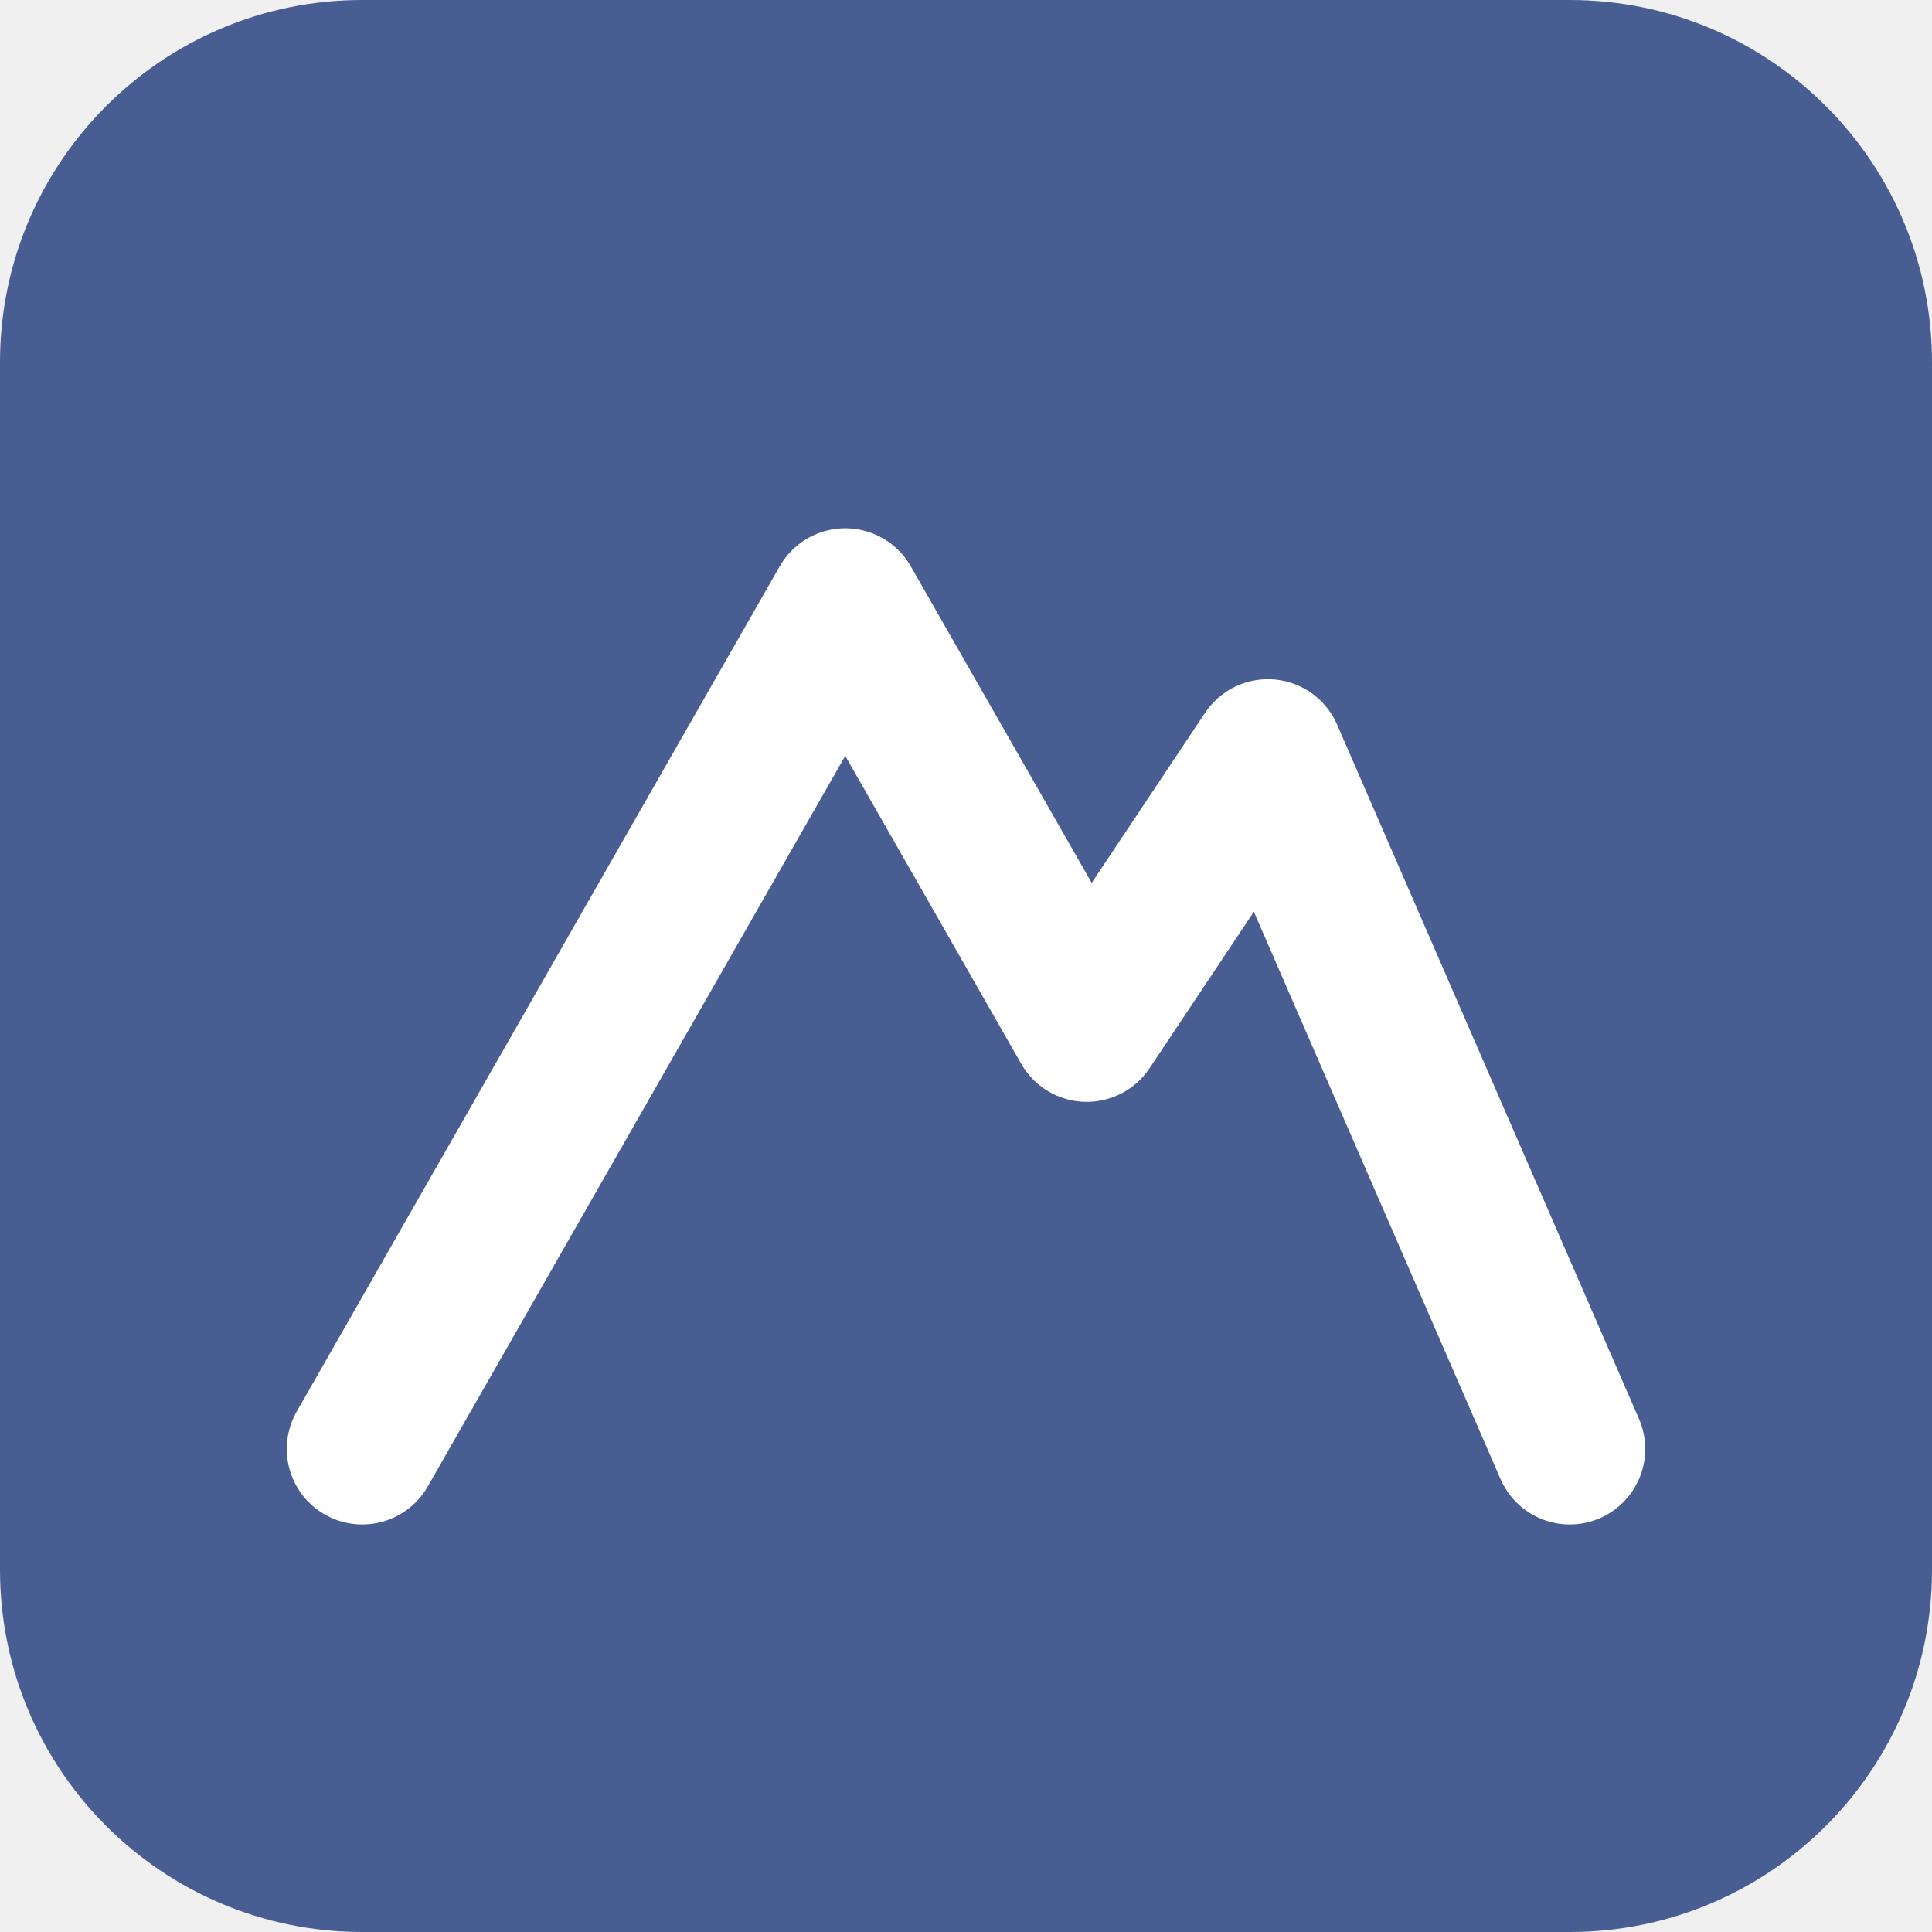
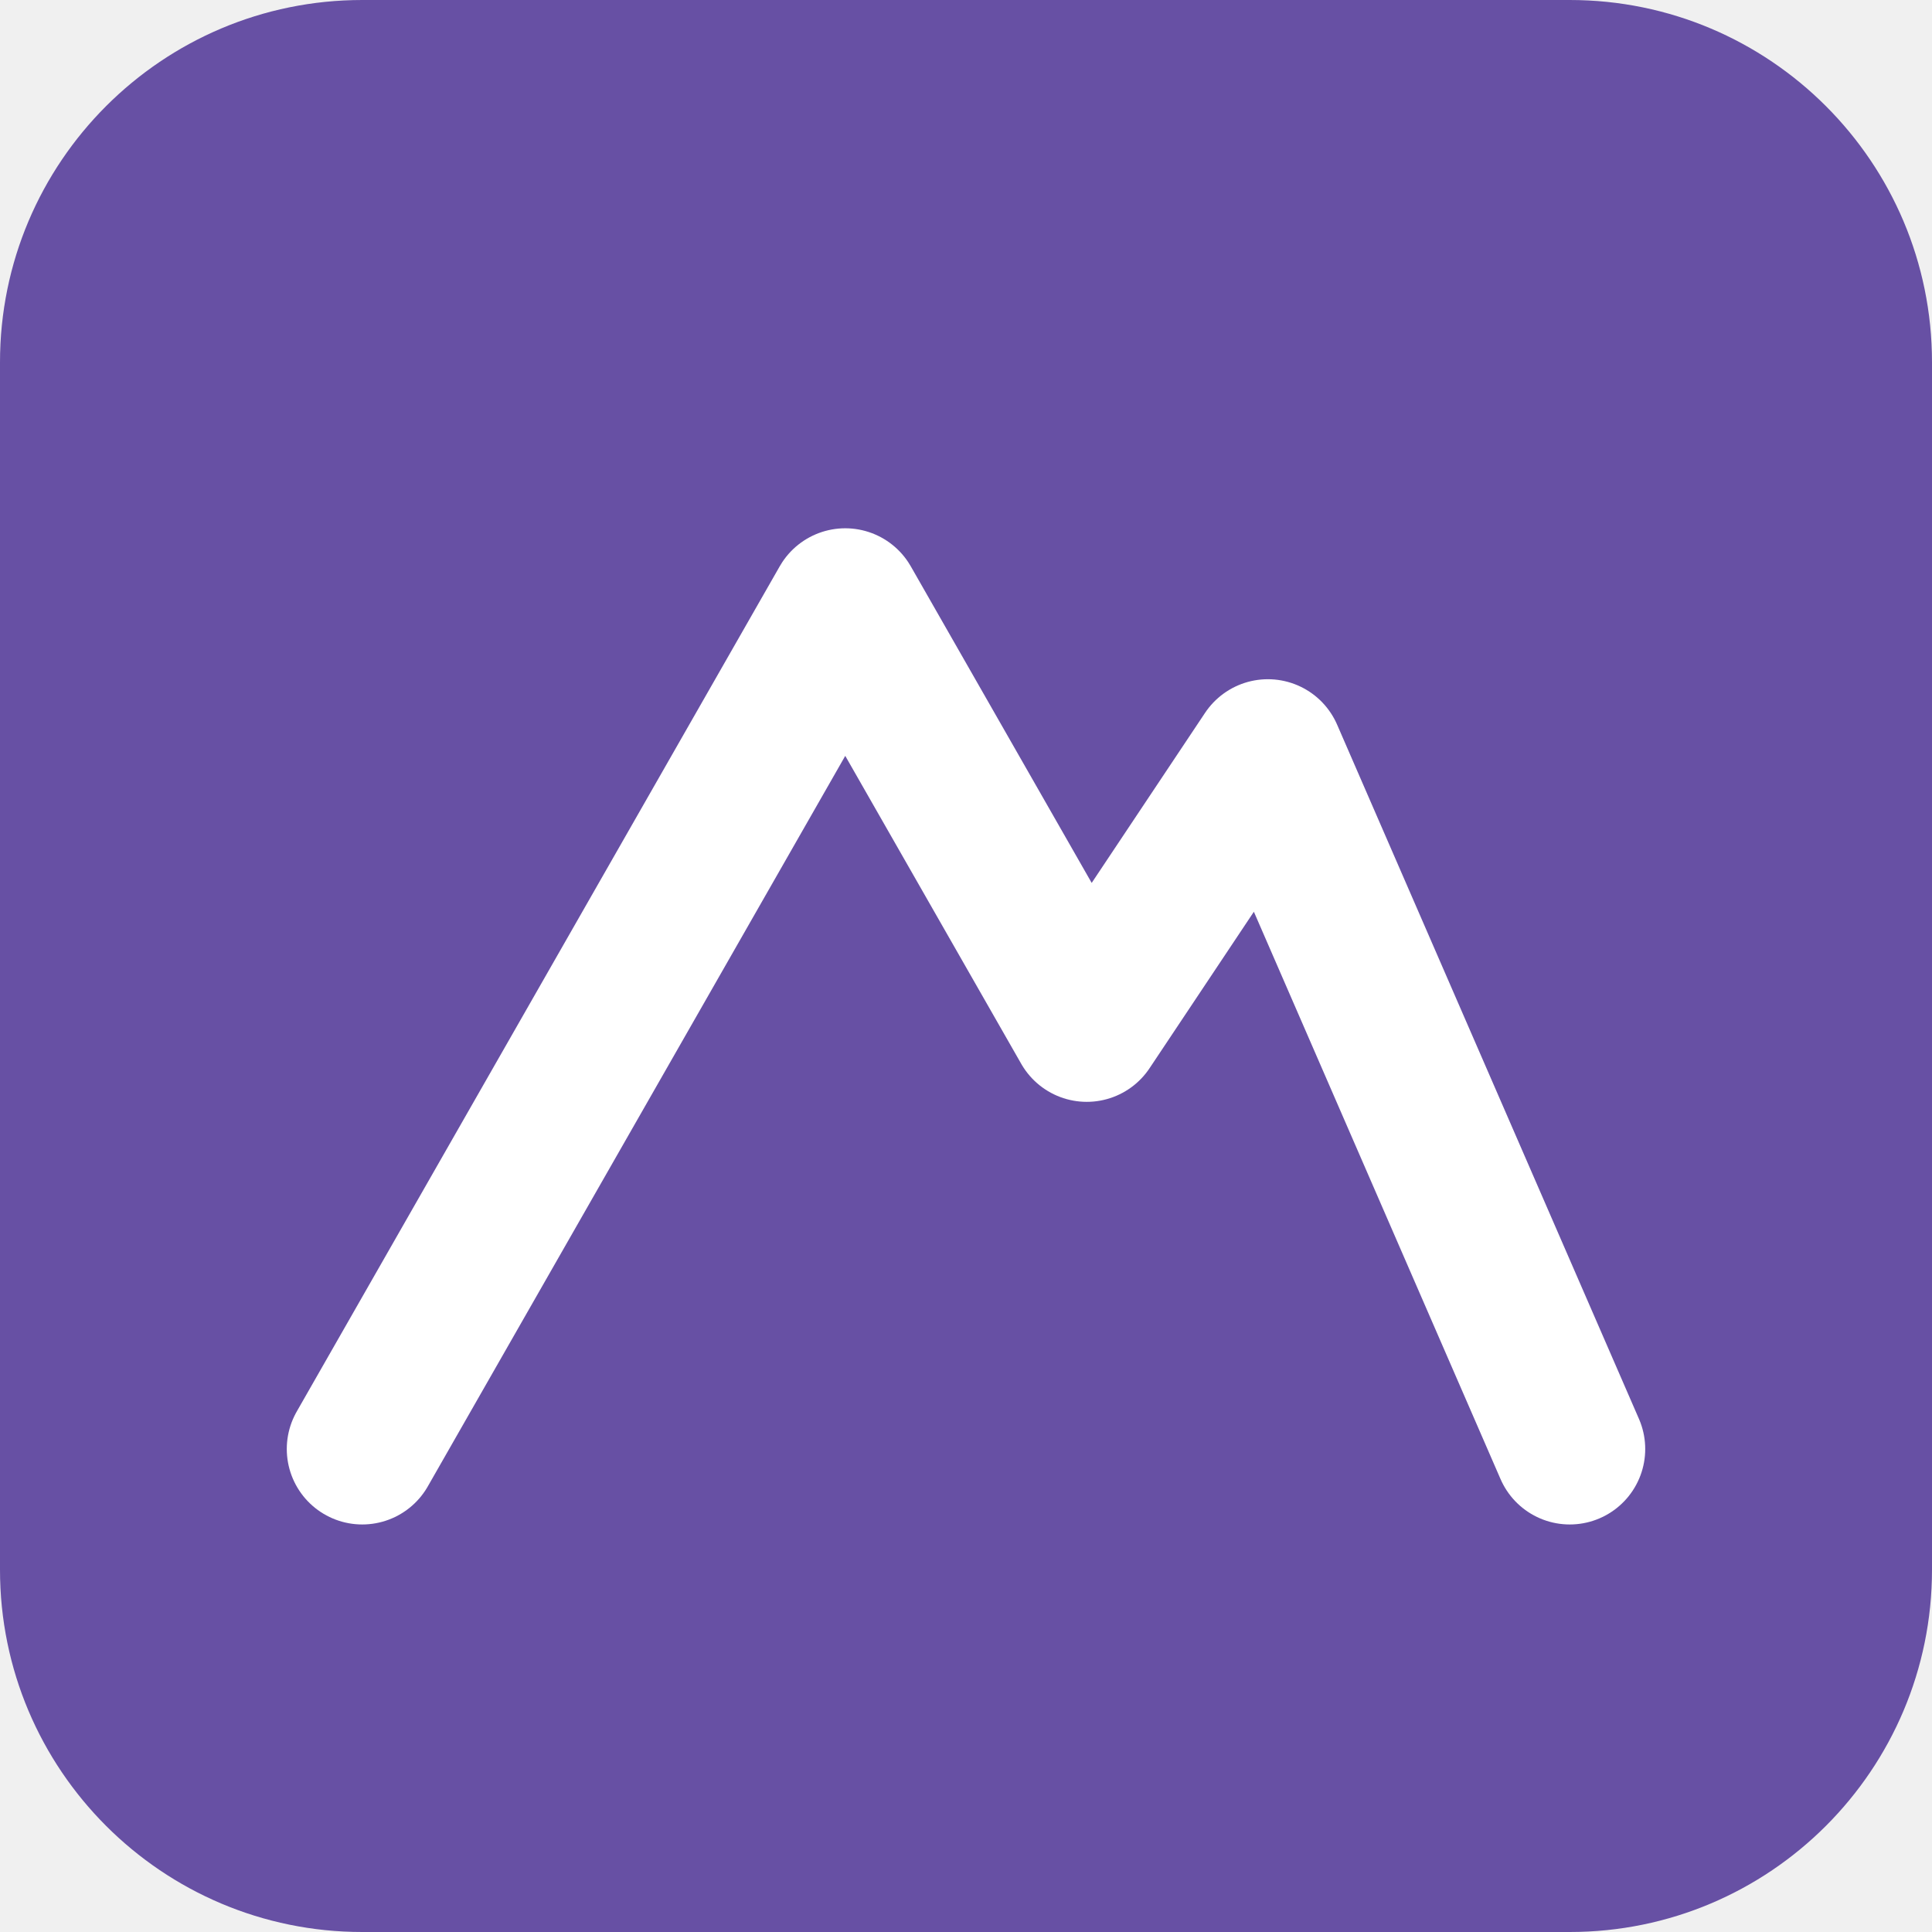
<svg xmlns="http://www.w3.org/2000/svg" viewBox="0 0 512 512">
-   <rect width="512" height="512" rx="96" fill="#485d92" />
+   <rect width="512" height="512" rx="96" fill="#6750a4" />
  <path d="M96 384 L224 160 L288 272 L336 200 L416 384" fill="none" stroke="#fff" stroke-width="40" stroke-linecap="round" stroke-linejoin="round" />
</svg>
